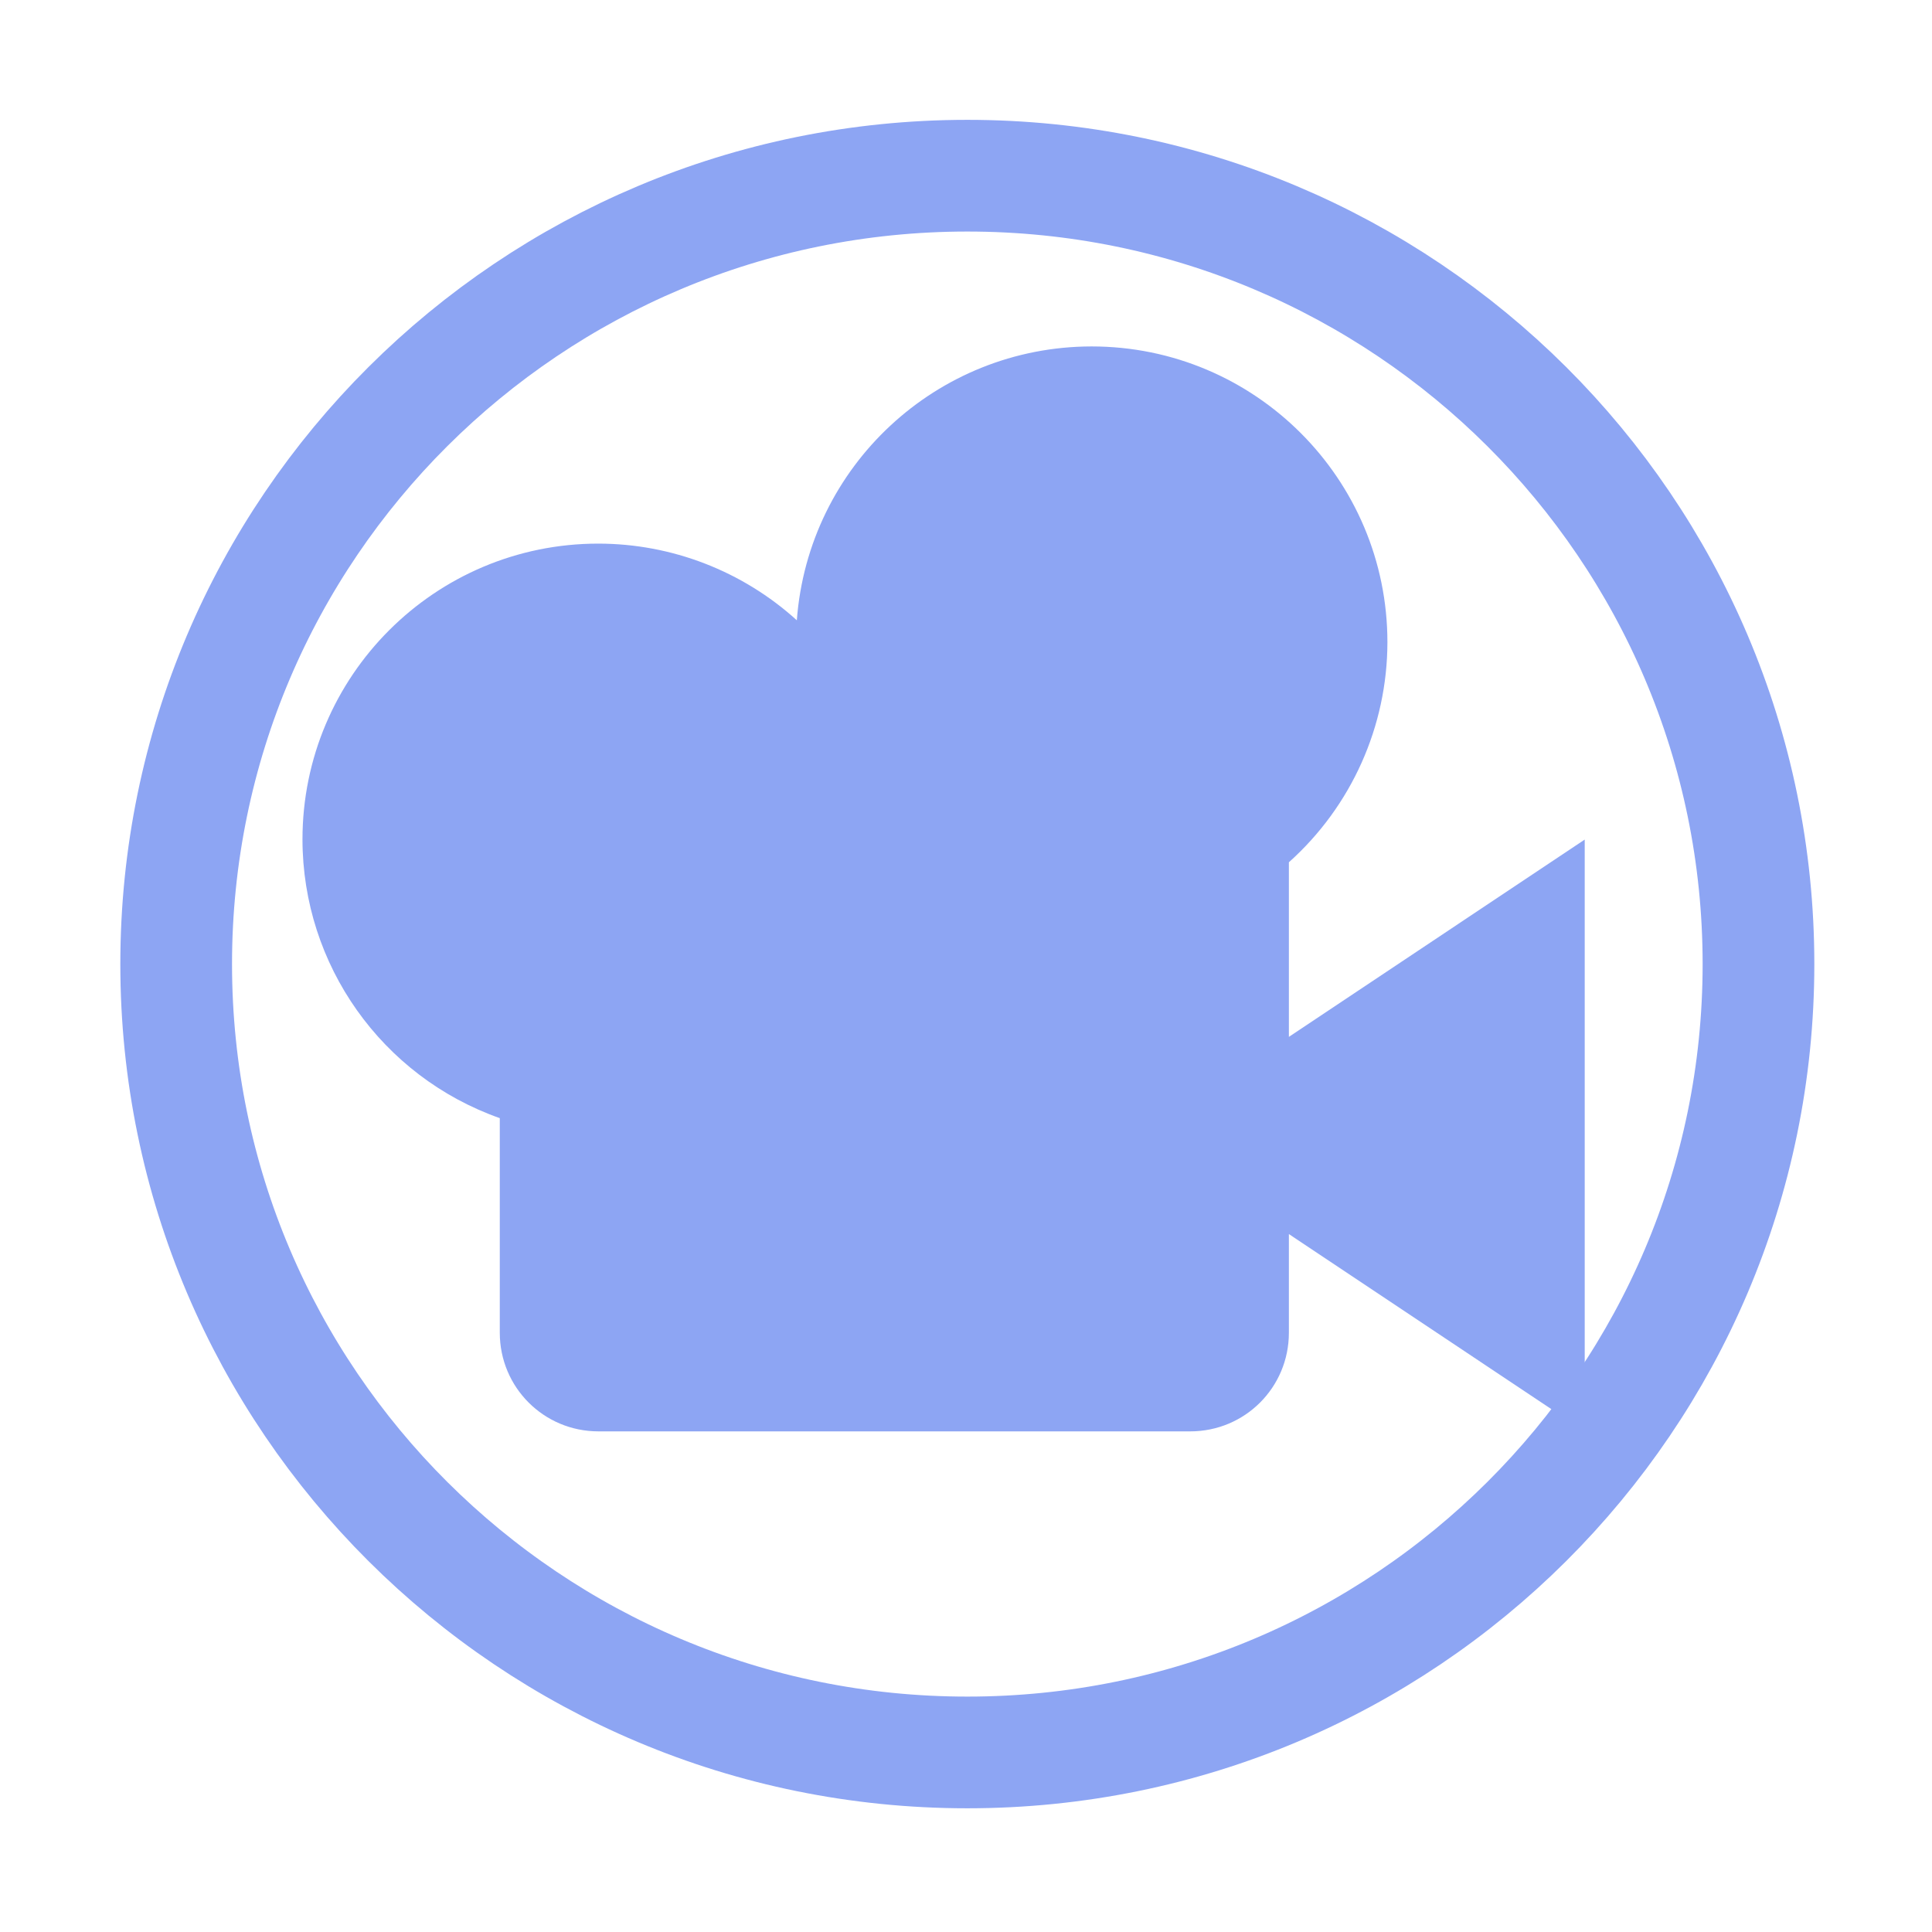
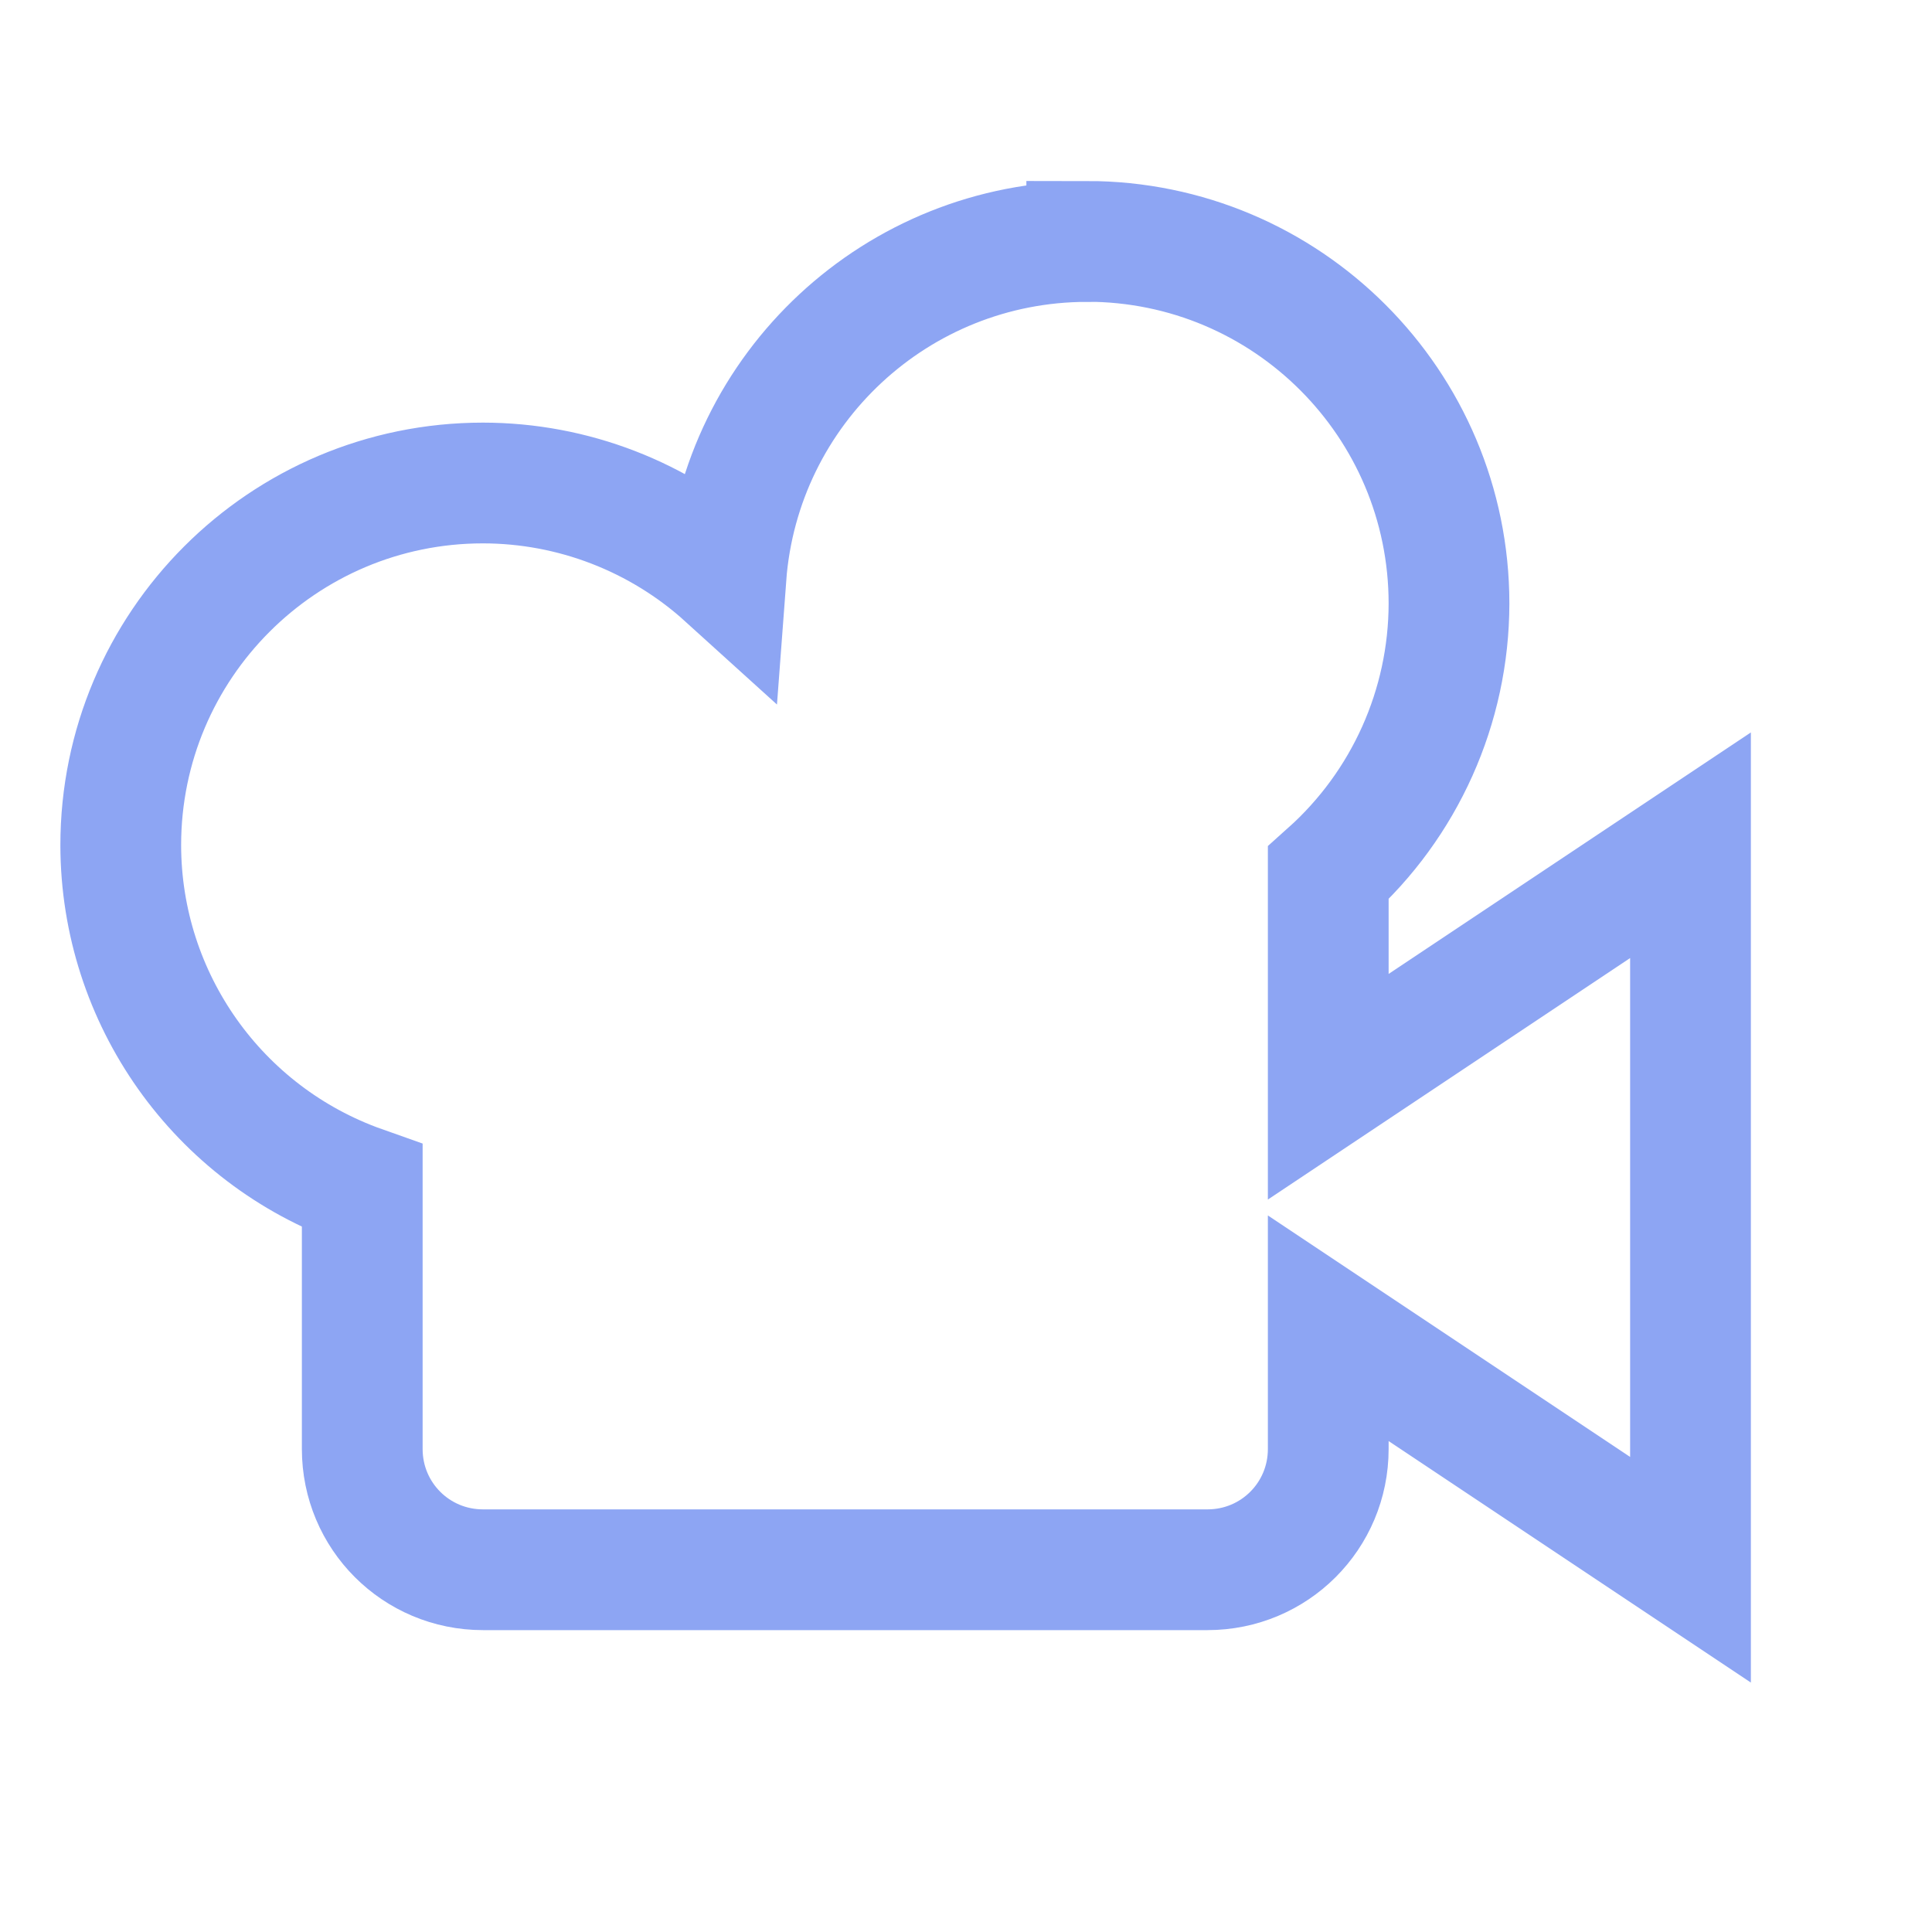
- <svg xmlns="http://www.w3.org/2000/svg" height="16" viewBox="0 0 16 16" width="16" version="1.1" id="svg4">
-   <defs id="defs8" />
-   <path d="M 9.039,2.869 A 2.45,2.45 0 0 0 6.599,5.137 2.45,2.45 0 0 0 4.955,4.502 2.45,2.45 0 0 0 2.505,6.953 2.45,2.45 0 0 0 4.139,9.26 v 1.777 c 0,0.452 0.364,0.817 0.817,0.817 h 4.901 c 0.453,0 0.817,-0.364 0.817,-0.817 v -0.817 l 2.45,1.634 V 6.953 l -2.45,1.634 V 7.141 A 2.45,2.45 0 0 0 11.49,5.319 2.45,2.45 0 0 0 9.039,2.869 Z" fill="#8da5f3" id="path2" style="stroke-width:0.817" />
-   <ellipse style="fill:none;fill-opacity:1;stroke:#8da5f3;stroke-width:0.925;stroke-opacity:1" id="path314" ry="6.529" rx="6.552" cy="7.984" cx="8.011" />
+ <svg xmlns="http://www.w3.org/2000/svg" height="16" viewBox="0 0 16 16" width="16">
+   <path d="m9 1038.4a3 3 0 0 0 -2.988 2.777 3 3 0 0 0 -2.012-.777 3 3 0 0 0 -3 3 3 3 0 0 0 2 2.824v2.176c0 .554.446 1 1 1h6c.554 0 1-.446 1-1v-1l3 2v-6l-3 2v-1.77a3 3 0 0 0 1-2.231 3 3 0 0 0 -3-3z" transform="translate(0 -1036.4)" stroke="#8da5f3" stroke-width="1" fill="none" />
</svg>
